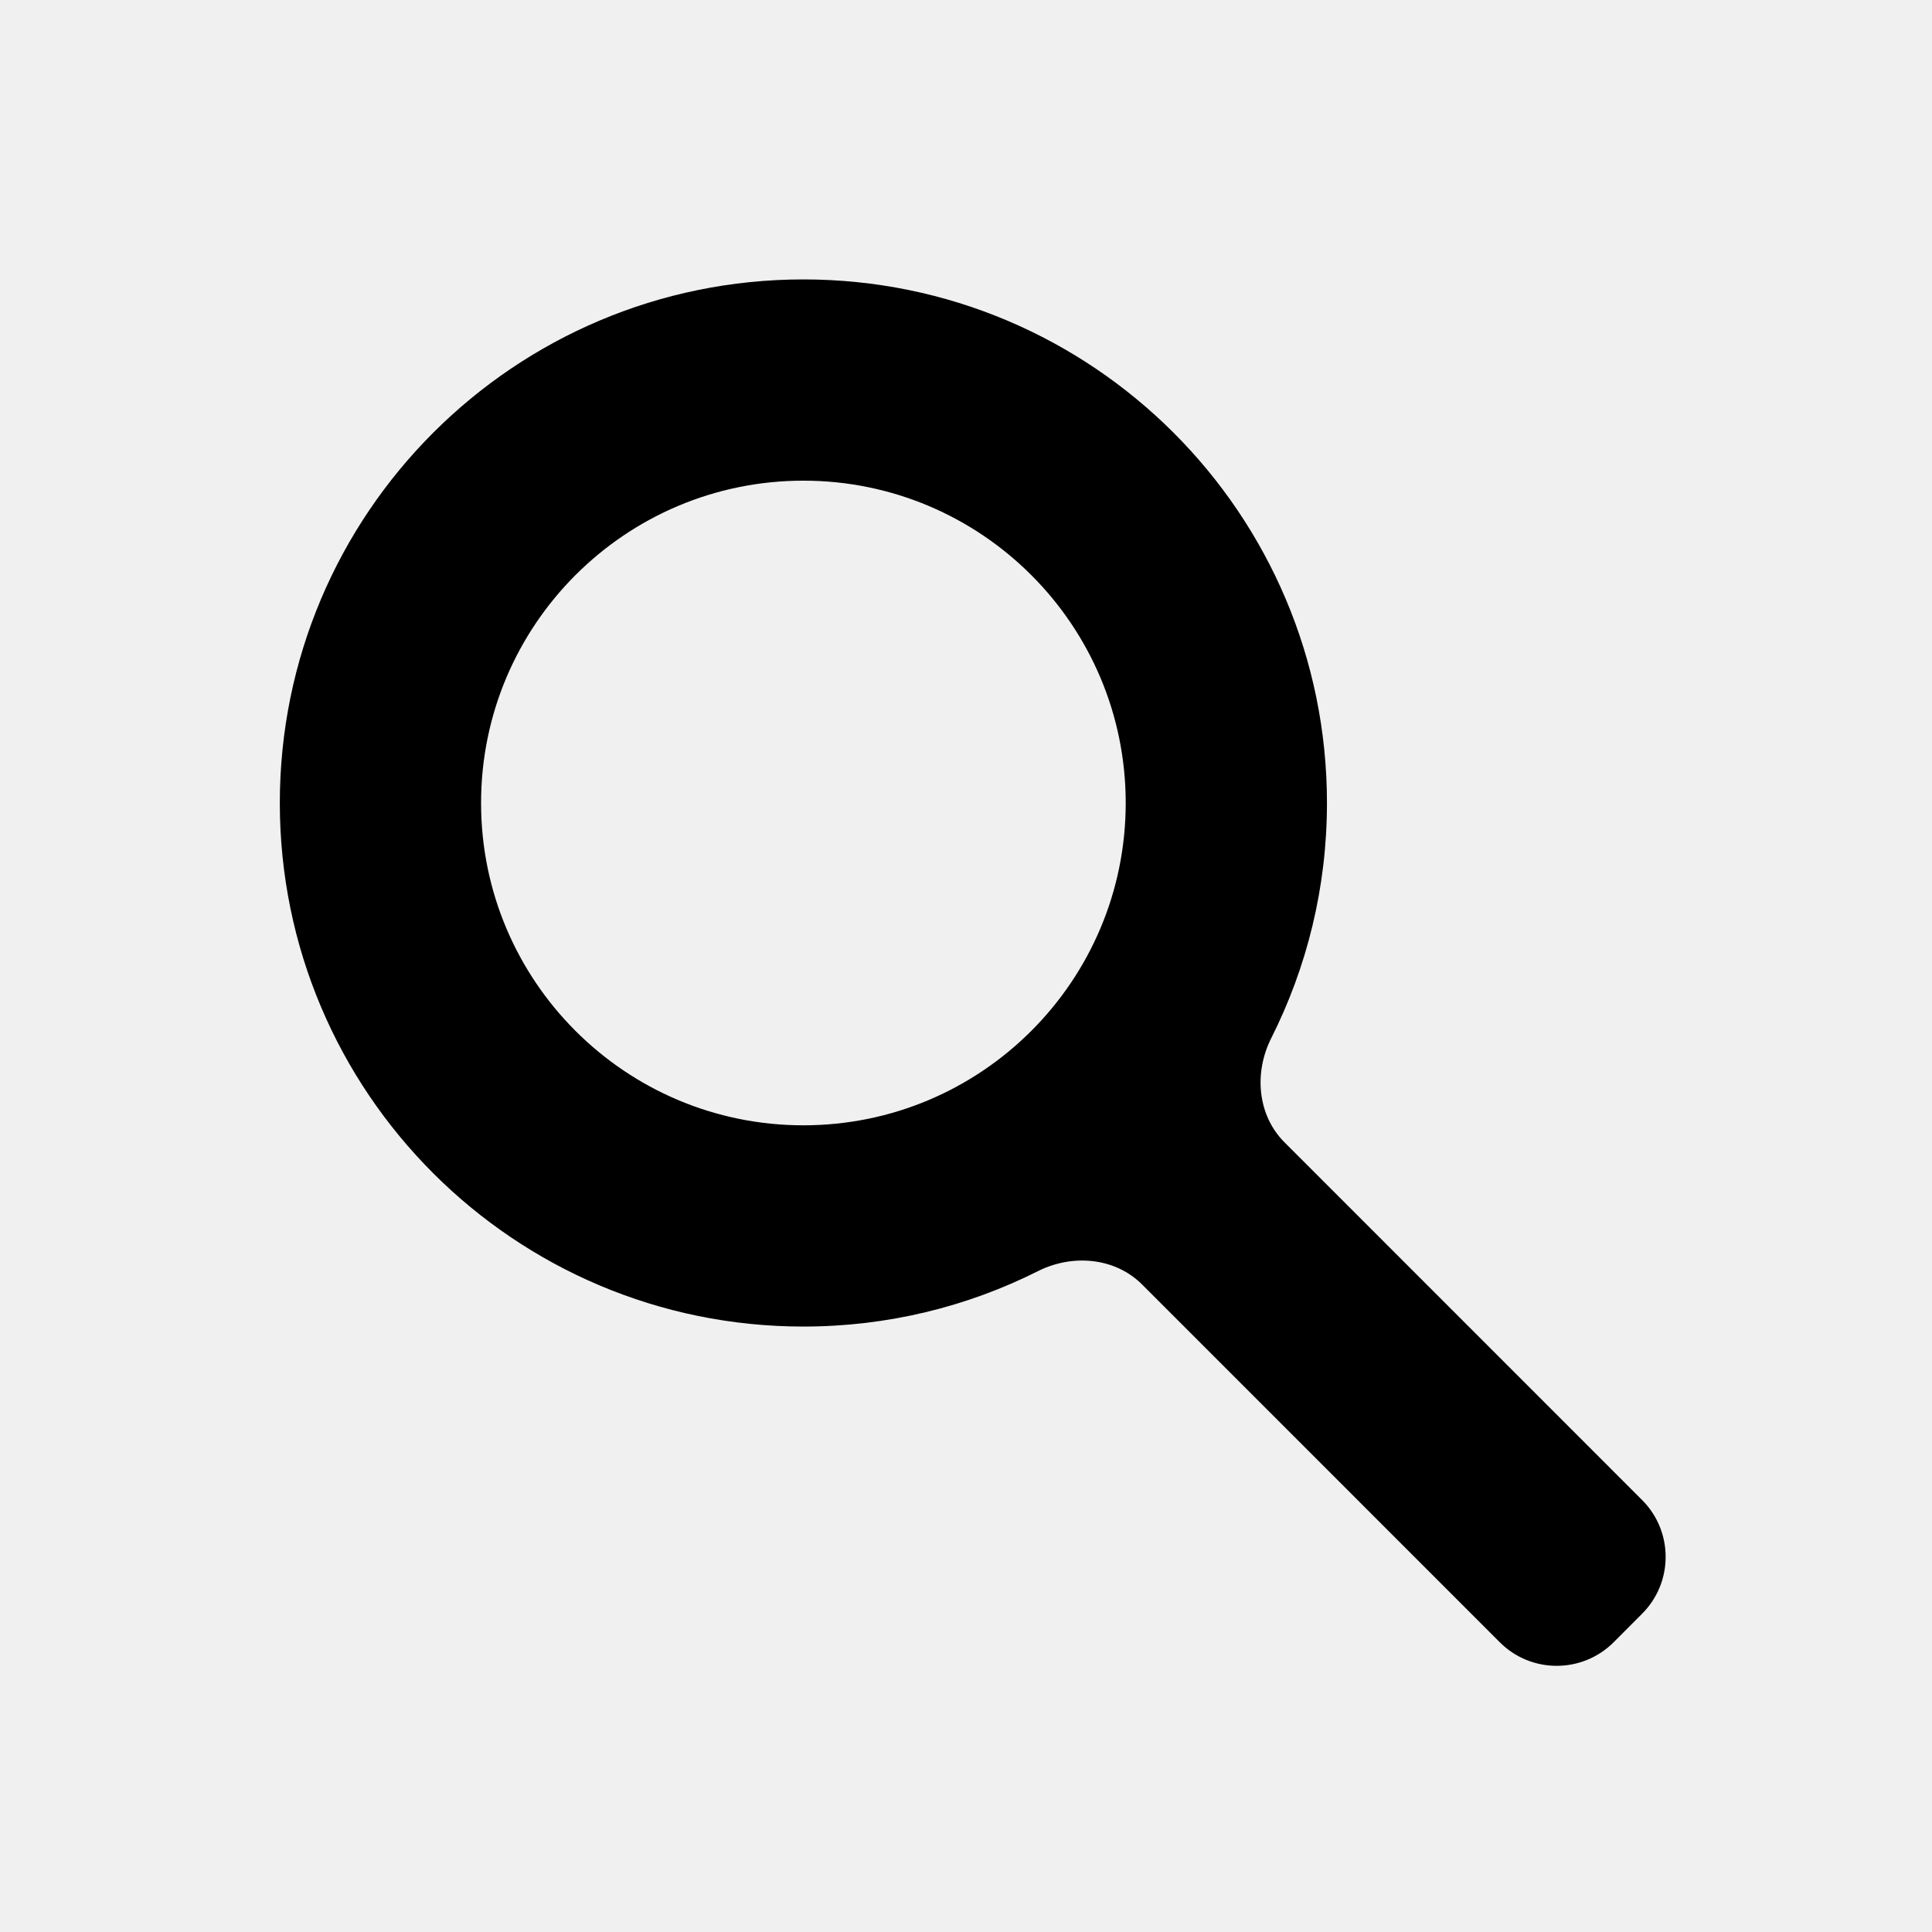
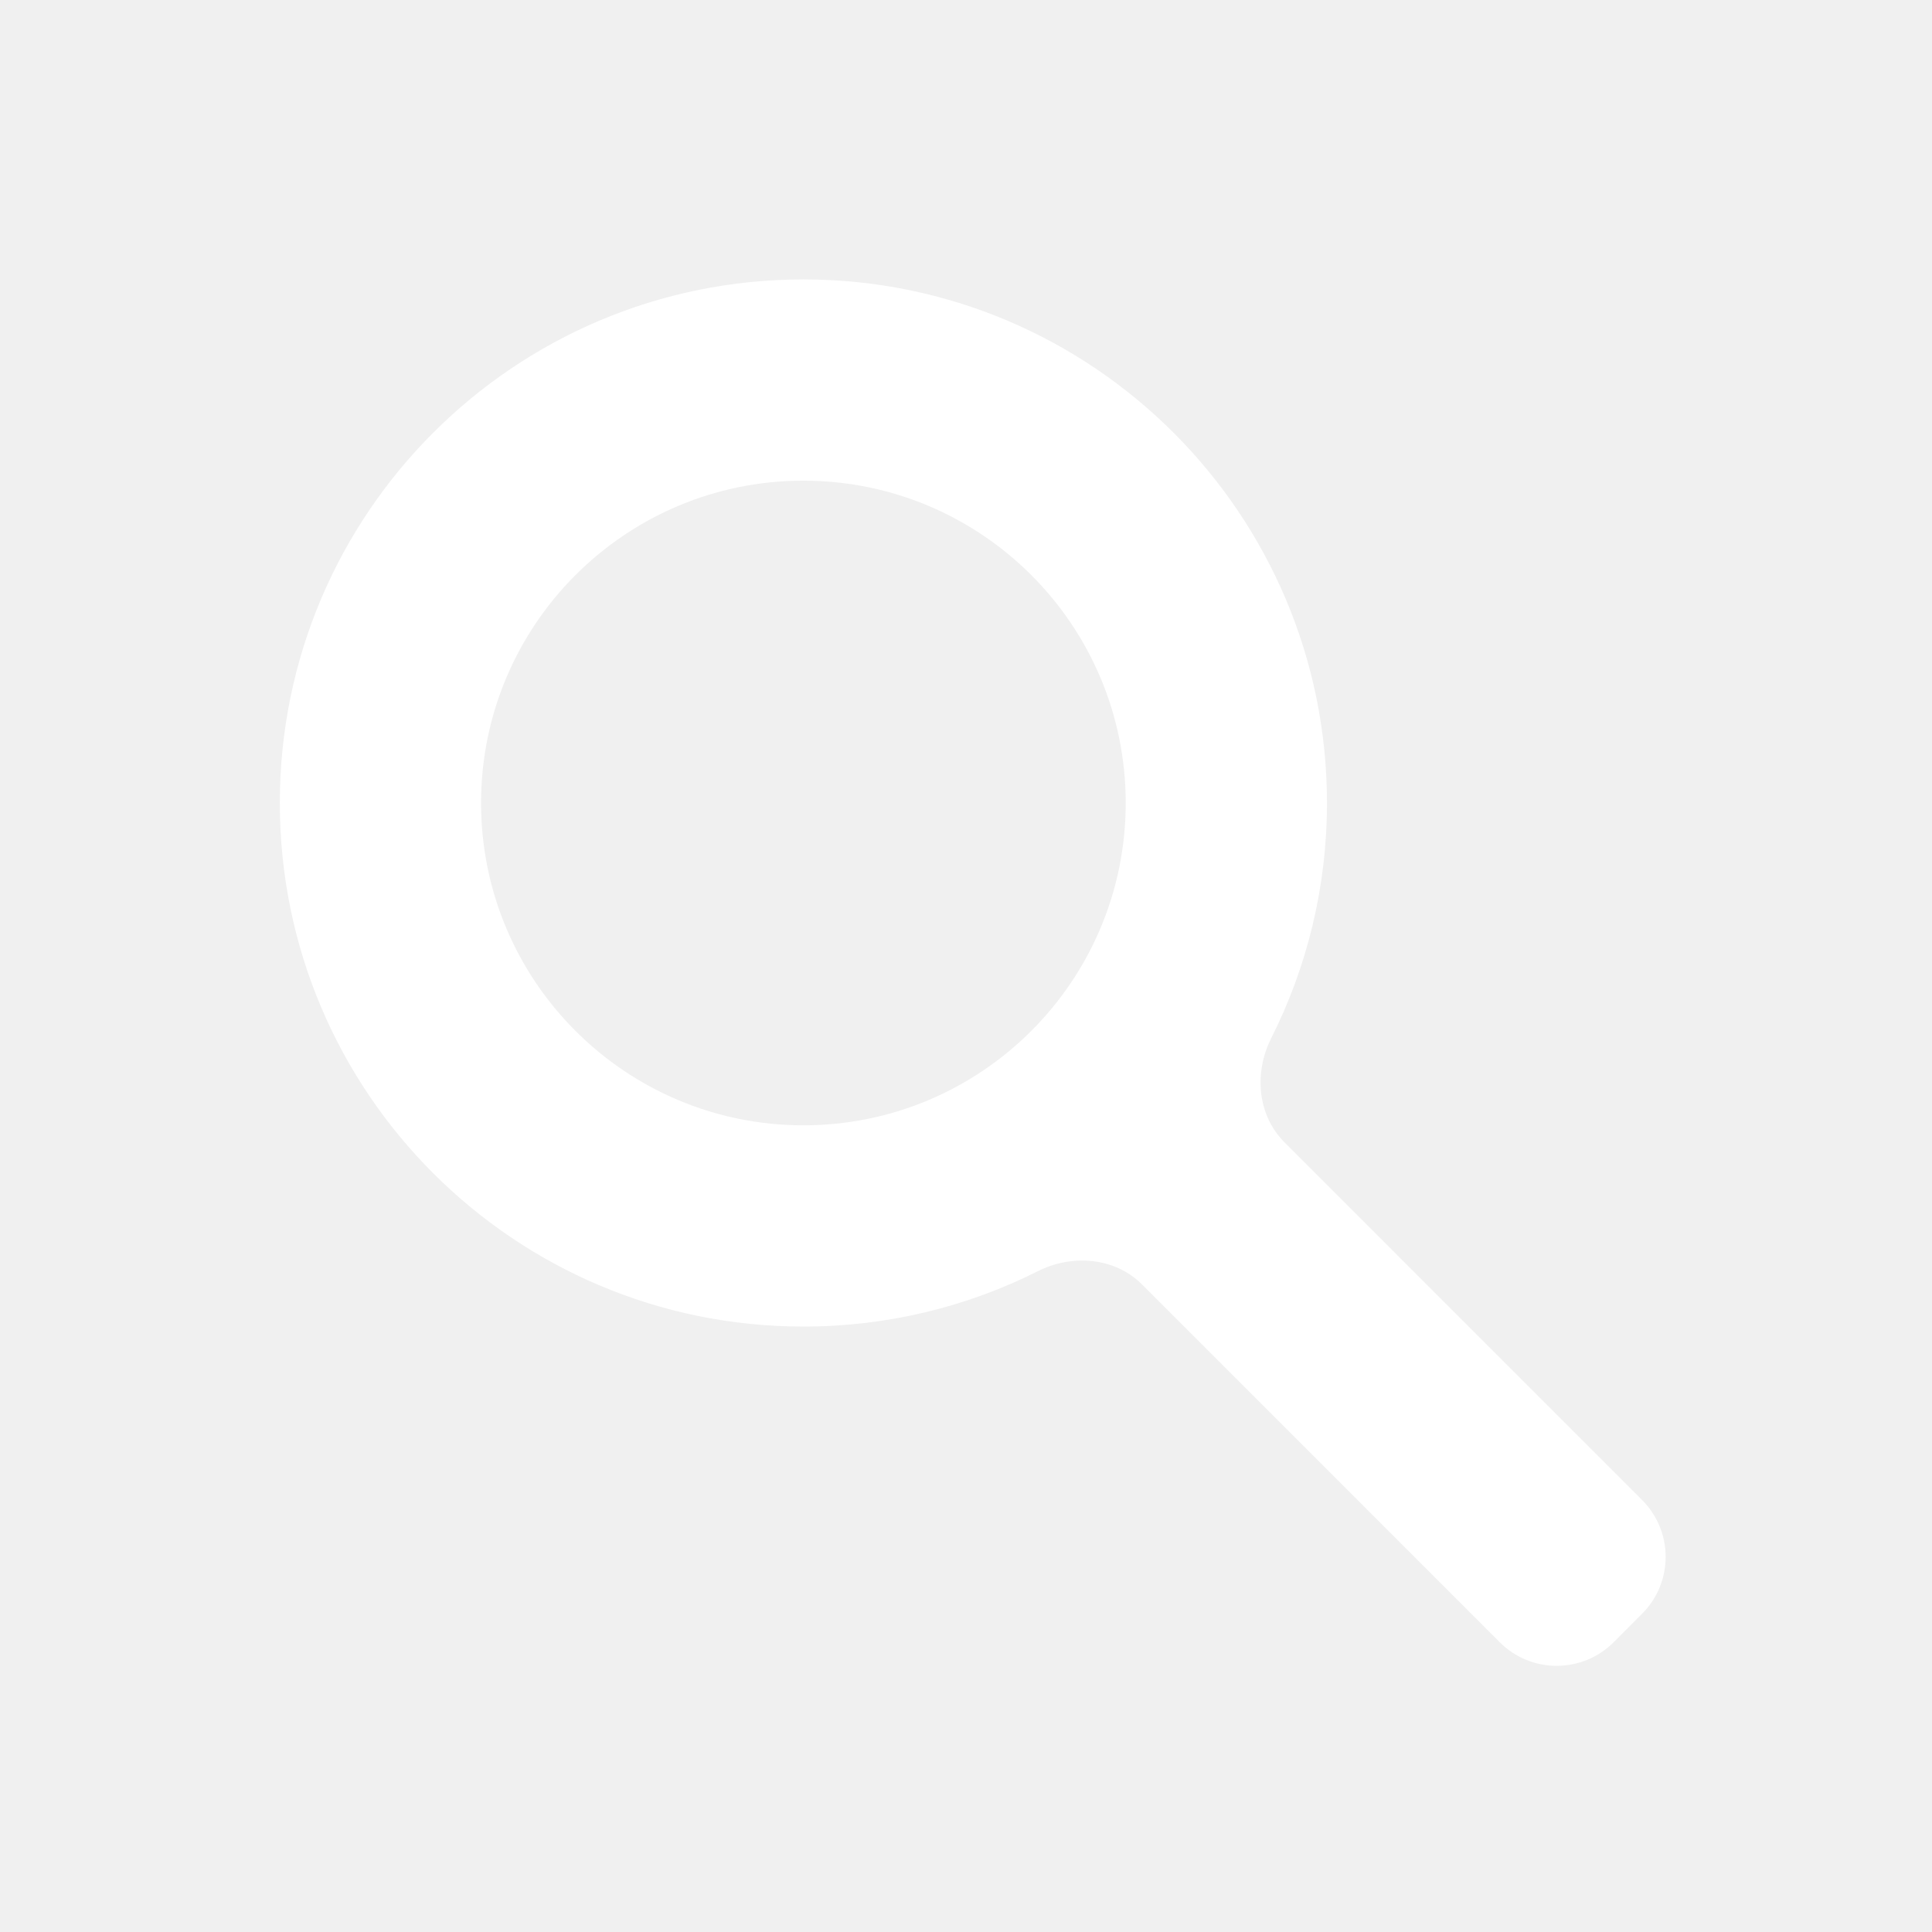
<svg xmlns="http://www.w3.org/2000/svg" width="24" height="24" viewBox="0 0 24 24" fill="none">
-   <path fill-rule="evenodd" clip-rule="evenodd" d="M9.98 16.479C6.388 16.479 3.476 13.567 3.476 9.975C3.476 6.383 6.388 3.471 9.98 3.471C13.572 3.471 16.484 6.383 16.484 9.975C16.484 11.026 16.234 12.019 15.791 12.898C15.576 13.326 15.619 13.854 15.958 14.192L20.398 18.633C20.789 19.023 20.789 19.657 20.398 20.047L20.045 20.401C19.654 20.791 19.021 20.791 18.631 20.401L14.188 15.957C13.85 15.619 13.322 15.576 12.895 15.79C12.018 16.231 11.028 16.479 9.98 16.479ZM9.98 13.979C12.191 13.979 13.984 12.186 13.984 9.975C13.984 7.764 12.191 5.971 9.98 5.971C7.769 5.971 5.976 7.764 5.976 9.975C5.976 12.186 7.769 13.979 9.98 13.979Z" fill="black" />
+   <path fill-rule="evenodd" clip-rule="evenodd" d="M9.98 16.479C6.388 16.479 3.476 13.567 3.476 9.975C3.476 6.383 6.388 3.471 9.98 3.471C13.572 3.471 16.484 6.383 16.484 9.975C16.484 11.026 16.234 12.019 15.791 12.898C15.576 13.326 15.619 13.854 15.958 14.192L20.398 18.633C20.789 19.023 20.789 19.657 20.398 20.047L20.045 20.401C19.654 20.791 19.021 20.791 18.631 20.401L14.188 15.957C13.85 15.619 13.322 15.576 12.895 15.79C12.018 16.231 11.028 16.479 9.98 16.479ZM9.98 13.979C12.191 13.979 13.984 12.186 13.984 9.975C13.984 7.764 12.191 5.971 9.98 5.971C7.769 5.971 5.976 7.764 5.976 9.975C5.976 12.186 7.769 13.979 9.98 13.979Z" fill="white" />
</svg>
